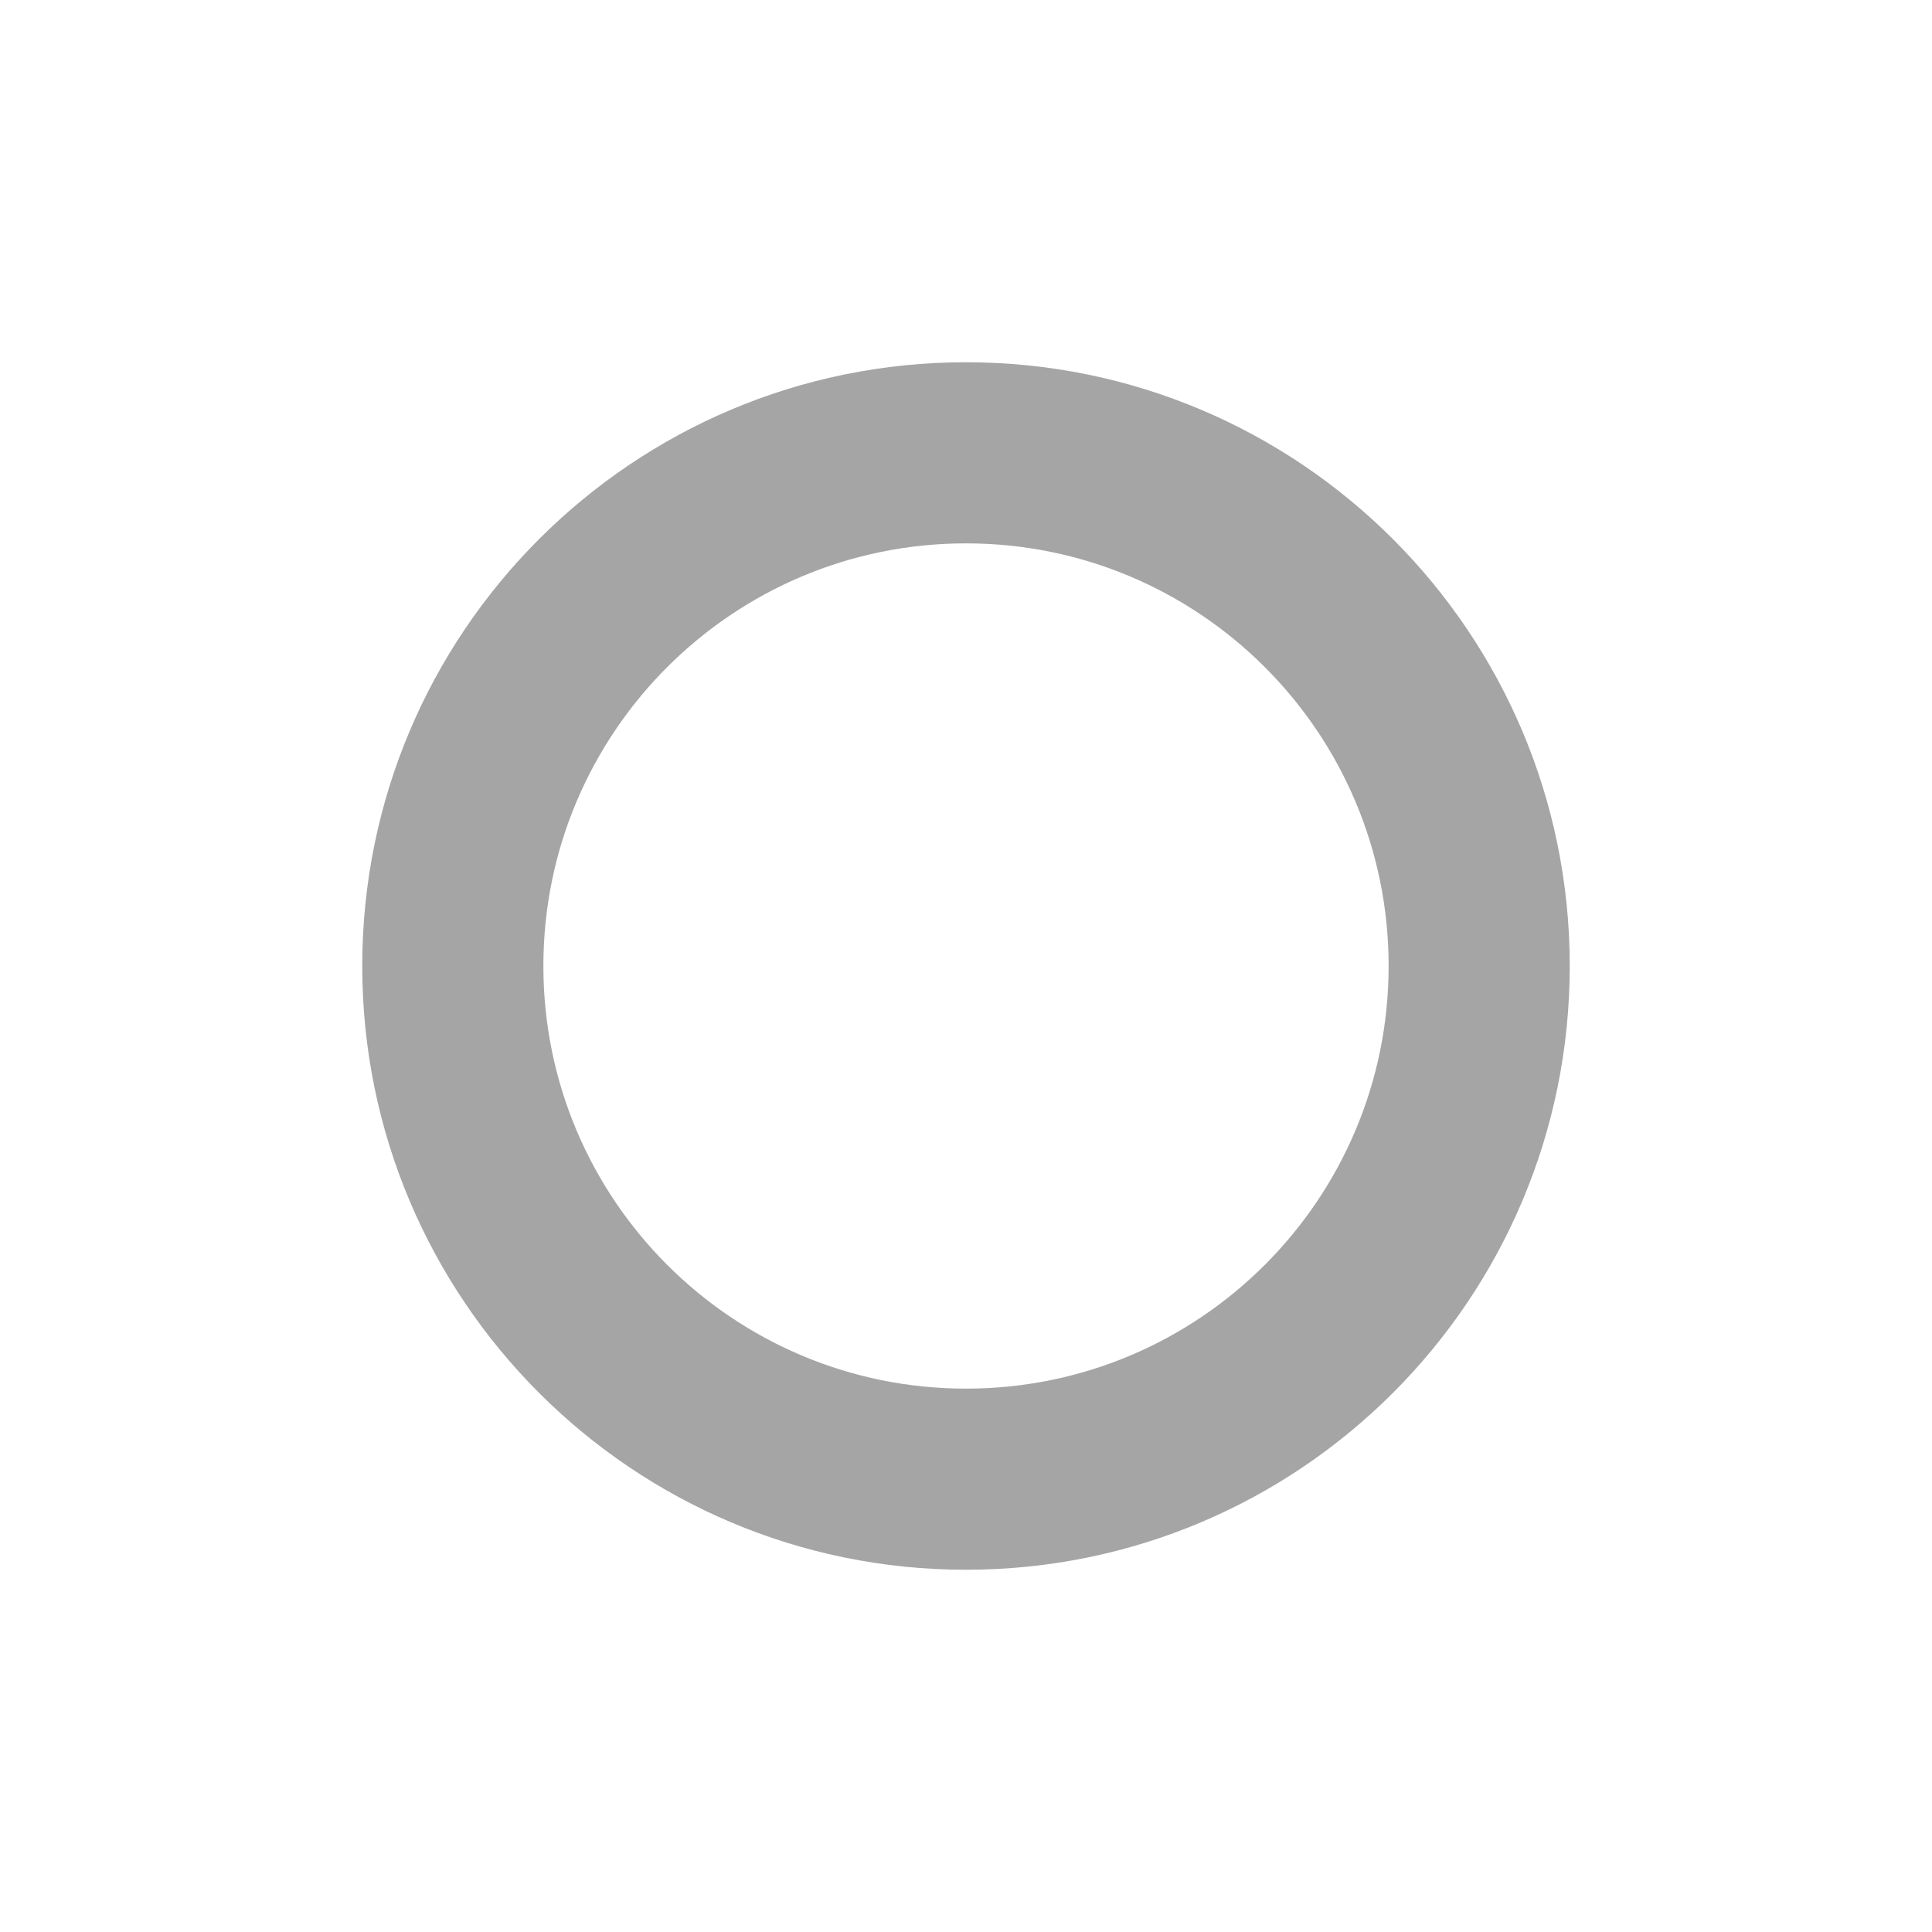
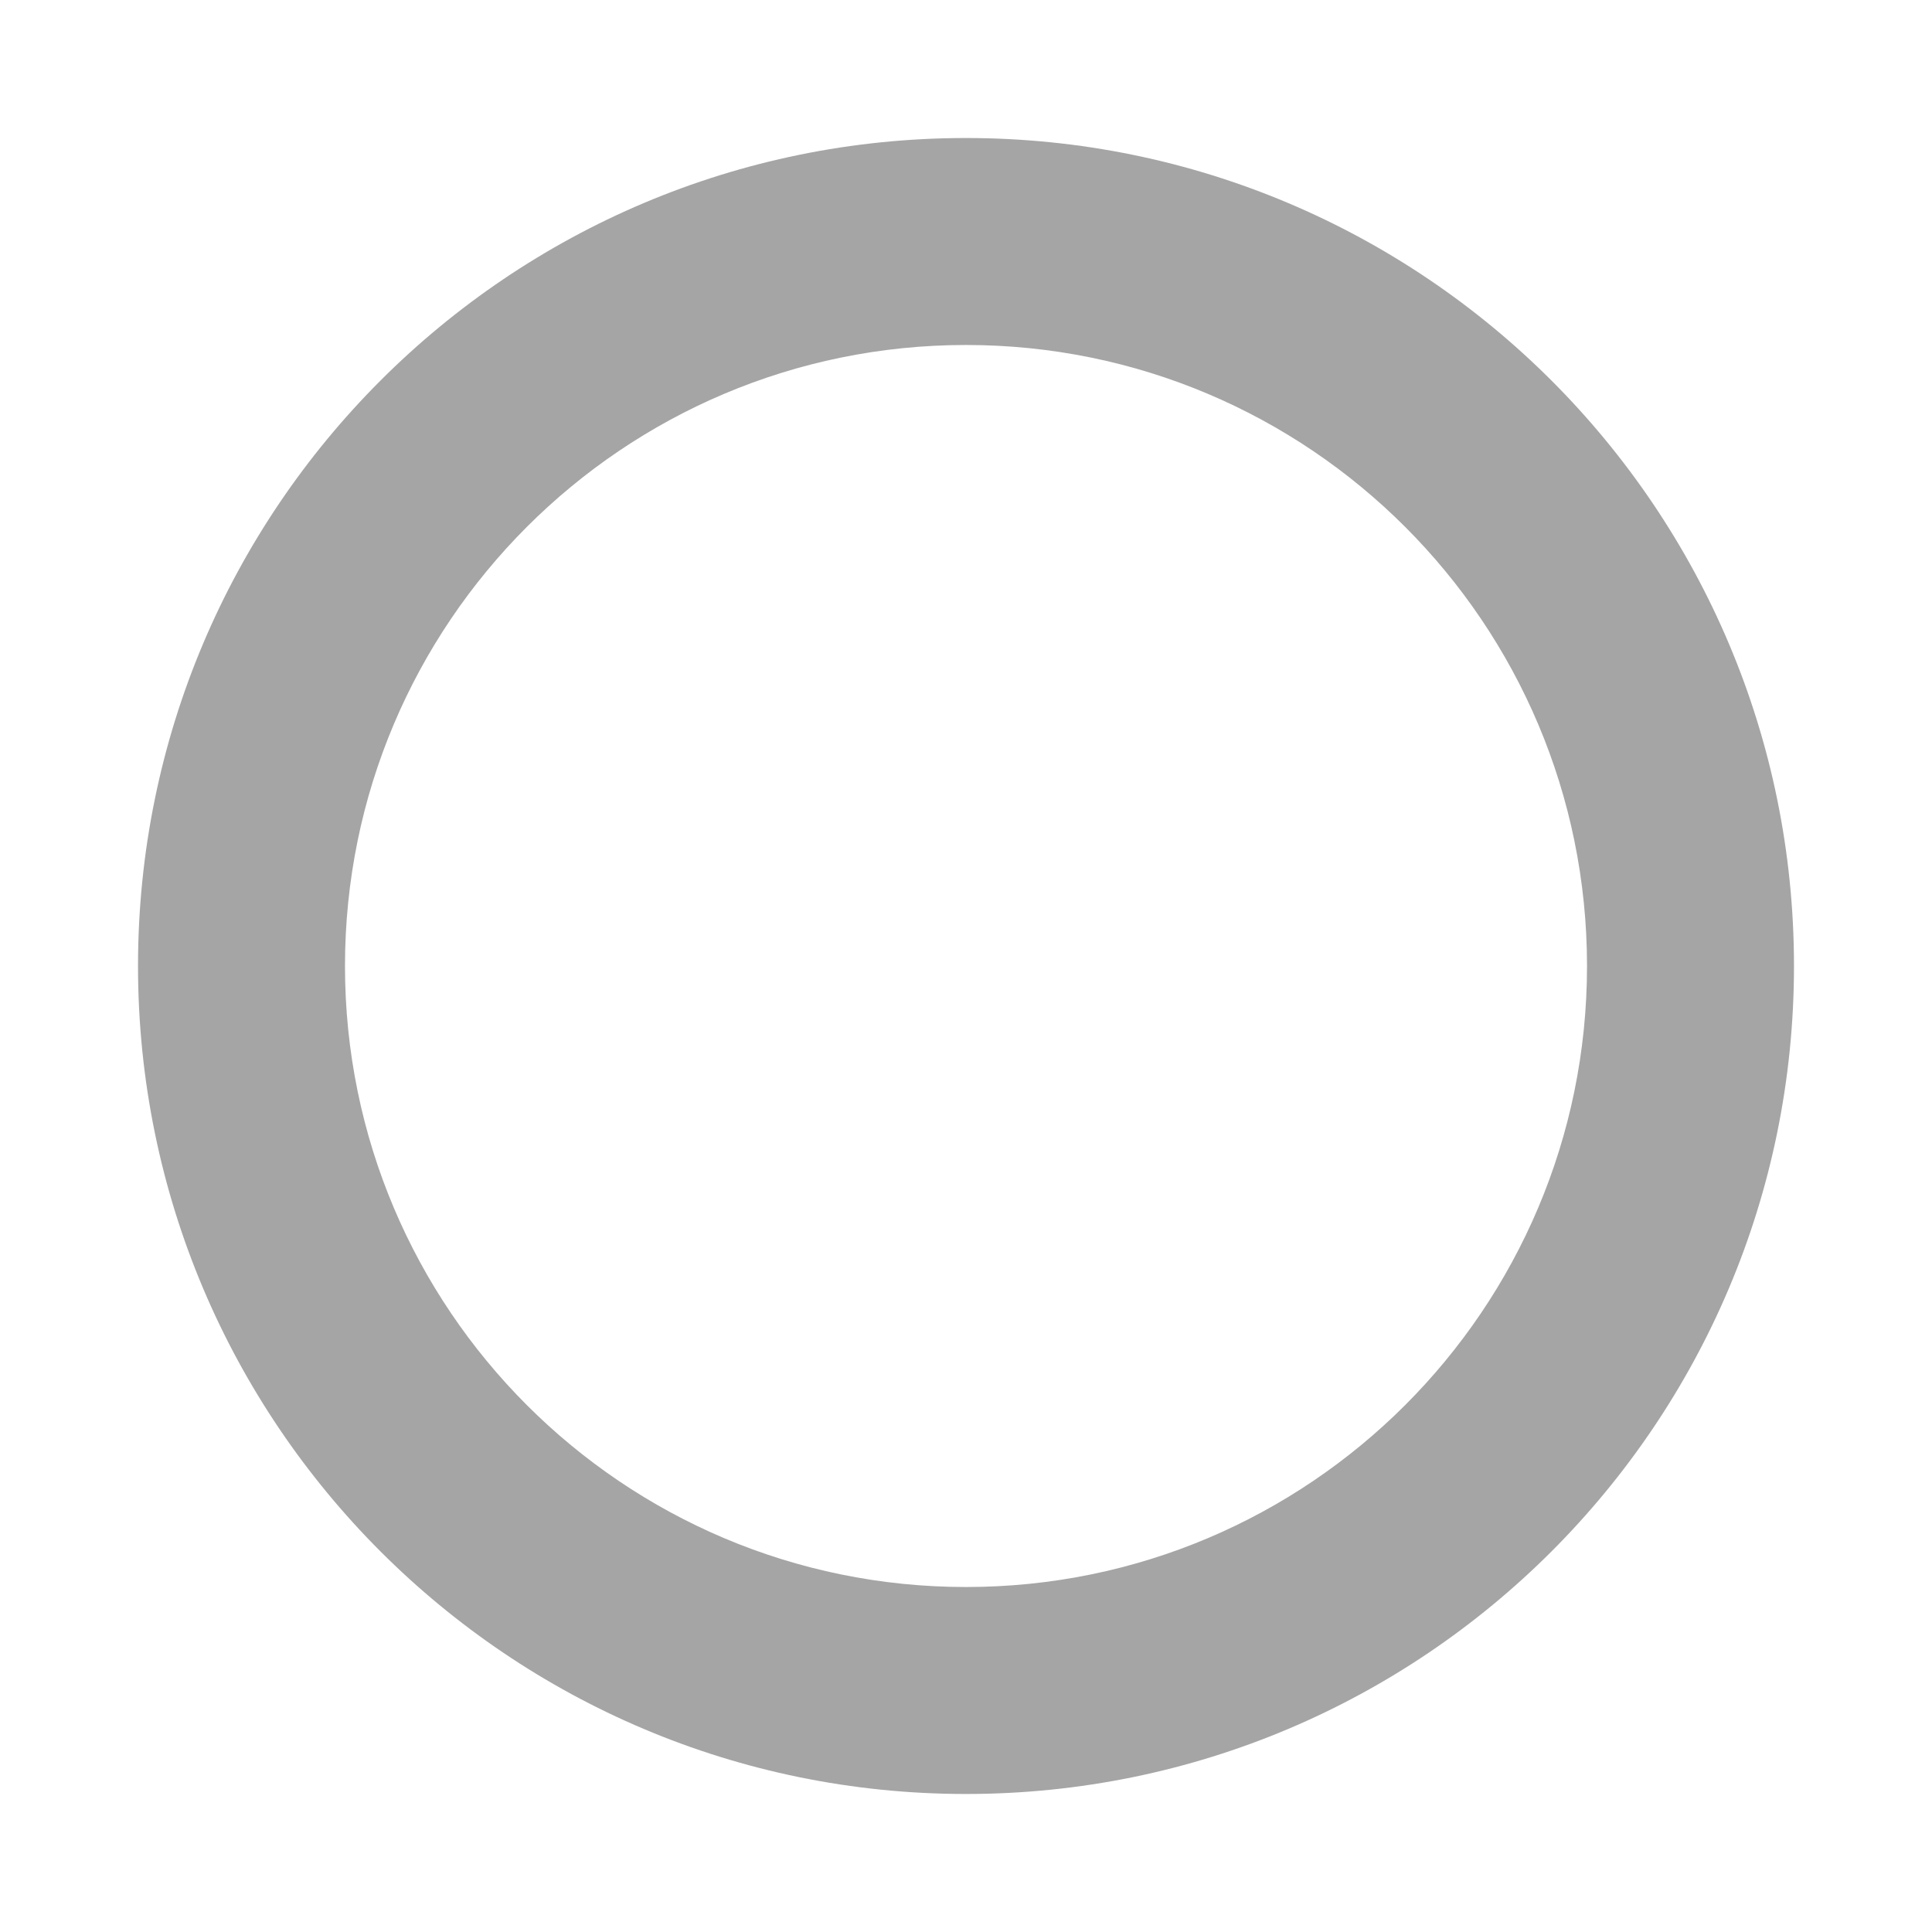
<svg xmlns="http://www.w3.org/2000/svg" width="16" height="16" fill="#a5a5a5" role="img" viewBox="0 0 16 16">
-   <path fill-rule="evenodd" d="M8 3a5 5 0 1 1 0 10A5 5 0 1 1 8 3zm0 1.5a3.5 3.5 0 1 0 0 7 3.5 3.5 0 1 0 0-7z" />
+   <path fill-rule="evenodd" d="M8 1.143a6.857 6.857 0 1 1 0 13.714a6.857 6.857 0 1 1 0 -13.714zm0 1.714a5.143 5.143 0 1 0 0 10.286a5.143 5.143 0 1 0 0 -10.286z" />
</svg>
